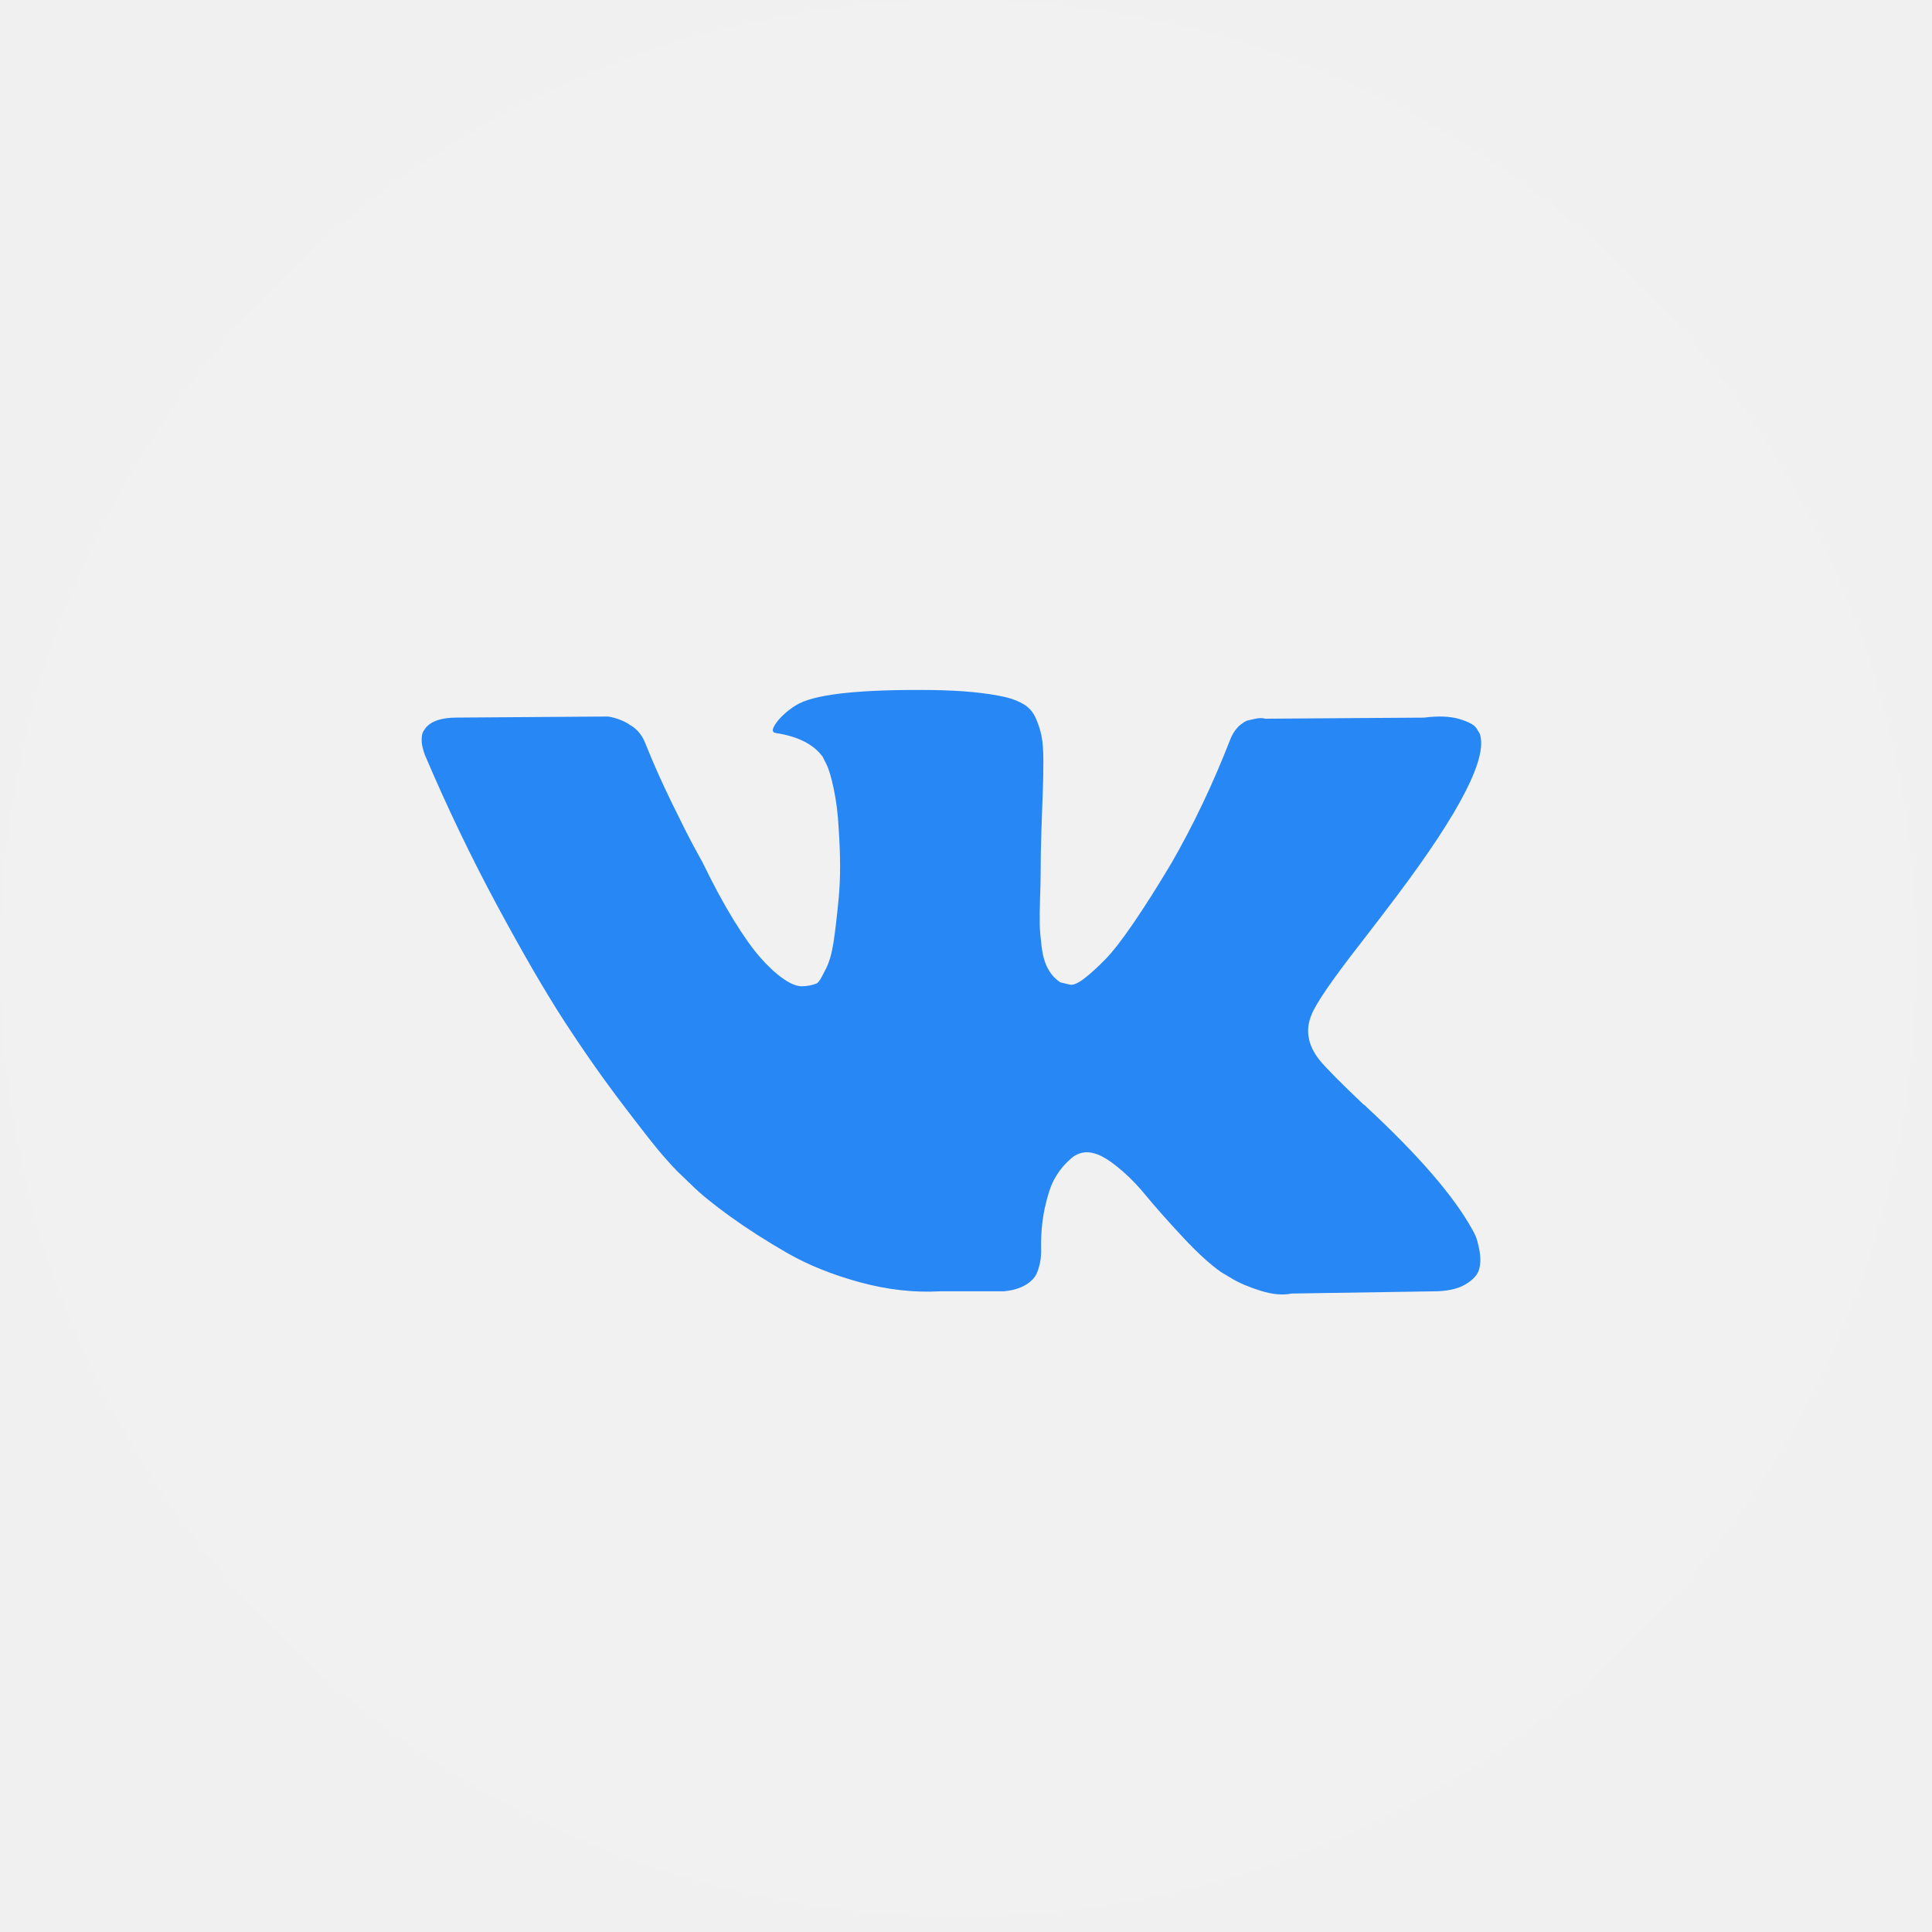
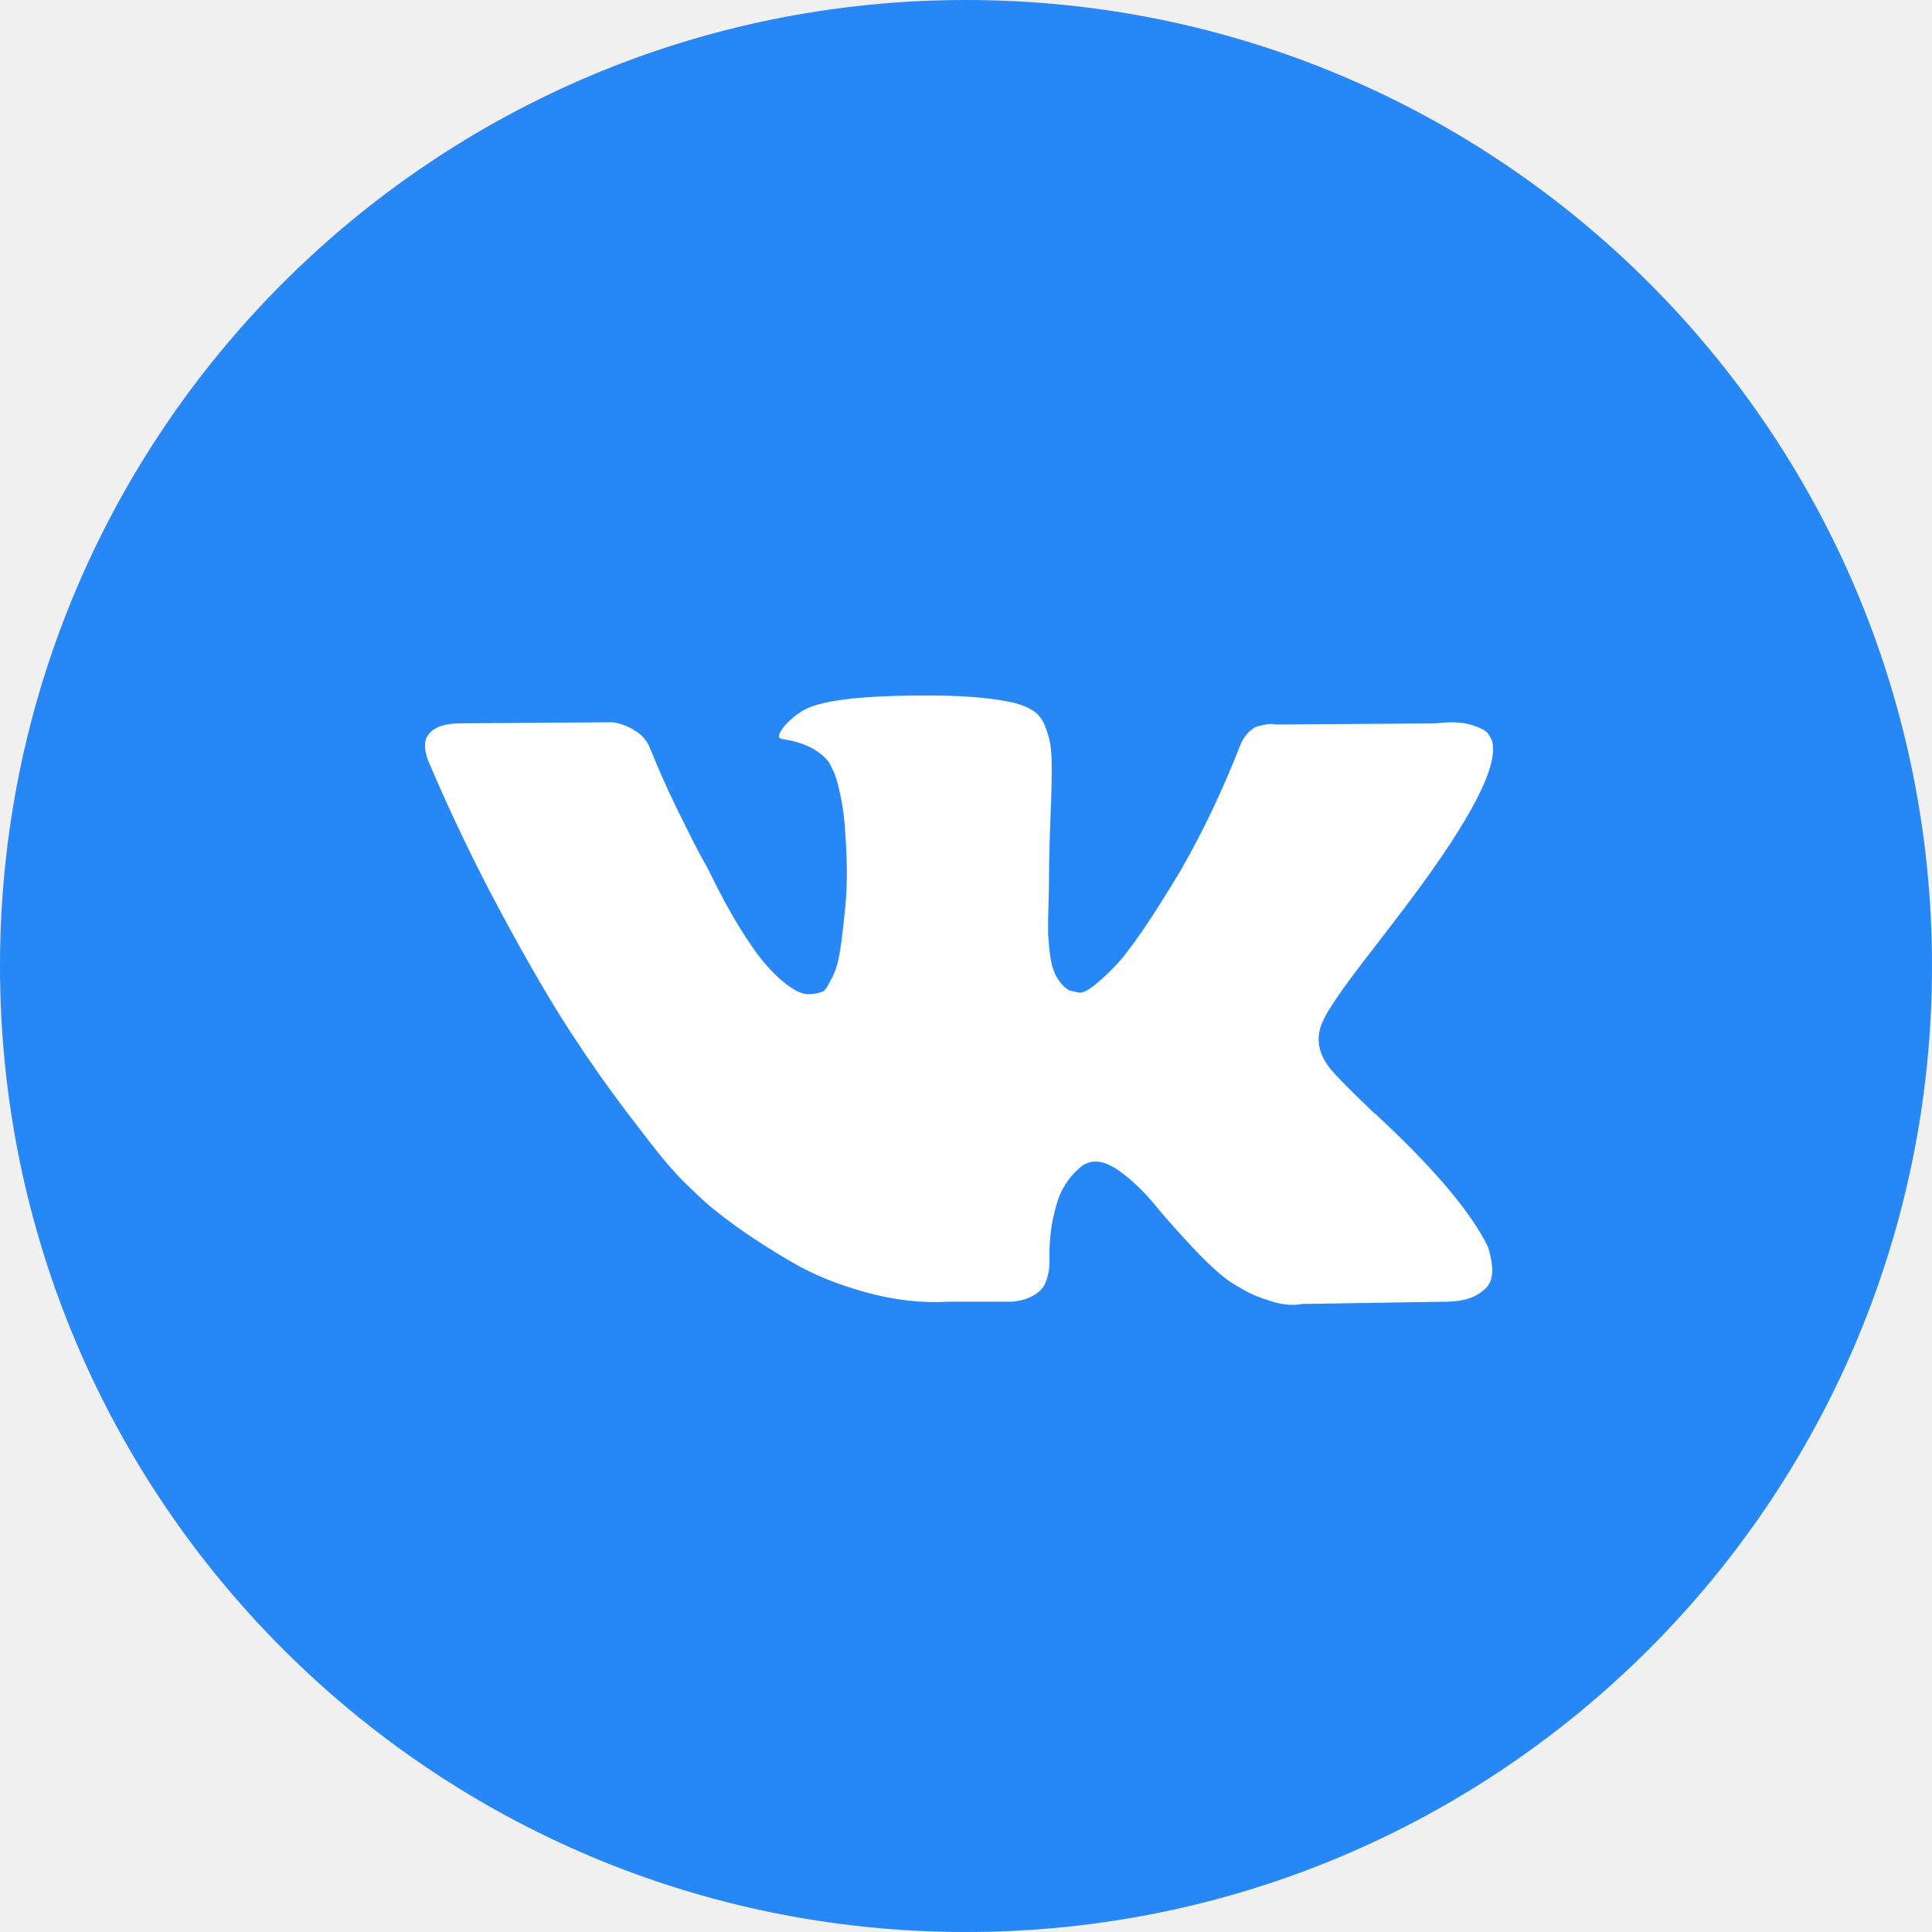
- <svg xmlns="http://www.w3.org/2000/svg" width="45" height="45" viewBox="0 0 45 45" fill="none">
-   <circle opacity="0.5" cx="22.32" cy="22.32" r="22.32" fill="#F2F2F2" />
-   <path d="M34.368 28.786C34.339 28.722 34.311 28.668 34.285 28.625C33.857 27.854 33.038 26.908 31.831 25.786L31.805 25.76L31.793 25.747L31.78 25.734H31.767C31.218 25.212 30.871 24.861 30.726 24.681C30.46 24.338 30.4 23.991 30.546 23.64C30.648 23.374 31.034 22.814 31.702 21.957C32.053 21.503 32.332 21.139 32.537 20.865C34.019 18.894 34.662 17.635 34.465 17.087L34.388 16.959C34.337 16.882 34.204 16.811 33.99 16.747C33.776 16.683 33.502 16.672 33.167 16.715L29.467 16.74C29.407 16.719 29.322 16.721 29.21 16.747C29.099 16.773 29.043 16.785 29.043 16.785L28.979 16.818L28.927 16.856C28.885 16.882 28.837 16.927 28.786 16.991C28.735 17.055 28.692 17.13 28.658 17.216C28.255 18.253 27.797 19.216 27.283 20.107C26.966 20.638 26.675 21.099 26.409 21.488C26.143 21.878 25.921 22.165 25.741 22.349C25.561 22.533 25.398 22.681 25.253 22.792C25.107 22.904 24.996 22.951 24.919 22.934C24.842 22.916 24.769 22.899 24.7 22.882C24.58 22.805 24.484 22.7 24.411 22.567C24.338 22.435 24.289 22.267 24.263 22.066C24.238 21.865 24.223 21.692 24.218 21.546C24.214 21.4 24.216 21.195 24.225 20.929C24.234 20.663 24.238 20.484 24.238 20.389C24.238 20.064 24.244 19.71 24.257 19.329C24.27 18.948 24.28 18.646 24.289 18.424C24.298 18.201 24.302 17.965 24.302 17.717C24.302 17.468 24.287 17.274 24.257 17.132C24.227 16.991 24.182 16.854 24.122 16.721C24.062 16.588 23.974 16.485 23.859 16.413C23.743 16.34 23.599 16.282 23.428 16.239C22.974 16.136 22.396 16.081 21.694 16.072C20.101 16.055 19.077 16.158 18.623 16.381C18.443 16.475 18.28 16.603 18.135 16.766C17.98 16.954 17.959 17.057 18.07 17.074C18.584 17.151 18.948 17.335 19.162 17.627L19.239 17.781C19.299 17.892 19.36 18.09 19.419 18.372C19.479 18.655 19.518 18.967 19.535 19.31C19.578 19.935 19.578 20.471 19.535 20.916C19.492 21.361 19.452 21.708 19.413 21.957C19.374 22.205 19.317 22.407 19.239 22.561C19.162 22.715 19.111 22.809 19.085 22.843C19.059 22.878 19.038 22.899 19.021 22.907C18.91 22.95 18.794 22.972 18.674 22.972C18.554 22.972 18.409 22.912 18.237 22.792C18.066 22.672 17.888 22.507 17.704 22.297C17.52 22.087 17.312 21.794 17.081 21.417C16.85 21.04 16.61 20.595 16.361 20.081L16.156 19.708C16.027 19.468 15.852 19.119 15.629 18.661C15.406 18.203 15.209 17.759 15.038 17.331C14.97 17.151 14.867 17.014 14.73 16.92L14.665 16.881C14.623 16.847 14.554 16.811 14.46 16.772C14.366 16.733 14.267 16.706 14.164 16.689L10.644 16.714C10.284 16.714 10.04 16.796 9.911 16.958L9.86 17.035C9.834 17.078 9.821 17.147 9.821 17.241C9.821 17.335 9.847 17.451 9.898 17.588C10.412 18.796 10.971 19.961 11.575 21.083C12.179 22.205 12.704 23.109 13.149 23.794C13.594 24.479 14.048 25.126 14.511 25.734C14.973 26.342 15.28 26.732 15.43 26.903C15.58 27.075 15.697 27.203 15.783 27.289L16.104 27.597C16.31 27.803 16.612 28.049 17.01 28.336C17.409 28.623 17.85 28.905 18.334 29.184C18.818 29.462 19.381 29.689 20.023 29.865C20.666 30.041 21.291 30.111 21.899 30.077H23.377C23.677 30.051 23.904 29.957 24.058 29.794L24.109 29.73C24.143 29.679 24.176 29.599 24.205 29.492C24.235 29.385 24.25 29.267 24.25 29.139C24.241 28.771 24.27 28.439 24.334 28.143C24.398 27.848 24.471 27.625 24.552 27.475C24.634 27.326 24.726 27.199 24.828 27.096C24.931 26.994 25.004 26.931 25.047 26.91C25.09 26.889 25.124 26.874 25.15 26.865C25.355 26.797 25.597 26.863 25.876 27.064C26.154 27.266 26.416 27.514 26.66 27.81C26.904 28.105 27.197 28.437 27.54 28.805C27.883 29.174 28.182 29.448 28.439 29.628L28.696 29.782C28.868 29.885 29.09 29.979 29.364 30.065C29.638 30.15 29.878 30.172 30.084 30.129L33.373 30.078C33.698 30.078 33.952 30.024 34.131 29.917C34.311 29.81 34.418 29.692 34.452 29.564C34.487 29.435 34.489 29.289 34.459 29.127C34.428 28.964 34.398 28.85 34.368 28.786Z" fill="#2787F5" />
+ <svg xmlns="http://www.w3.org/2000/svg" width="30" height="30" viewBox="0 0 30 30" fill="none">
+   <circle cx="15" cy="15" r="15" fill="#2787F5" />
+   <path d="M23.097 19.345C23.076 19.302 23.058 19.266 23.04 19.237C22.753 18.719 22.203 18.083 21.391 17.329L21.374 17.311L21.365 17.303L21.357 17.294H21.348C20.98 16.943 20.746 16.707 20.649 16.586C20.47 16.356 20.43 16.123 20.528 15.887C20.597 15.708 20.856 15.331 21.305 14.756C21.541 14.45 21.728 14.206 21.866 14.022C22.862 12.698 23.294 11.852 23.161 11.483L23.11 11.397C23.075 11.345 22.986 11.298 22.842 11.255C22.698 11.211 22.514 11.204 22.29 11.233L19.803 11.25C19.762 11.236 19.705 11.237 19.63 11.255C19.555 11.272 19.518 11.28 19.518 11.28L19.474 11.302L19.44 11.328C19.411 11.345 19.38 11.376 19.345 11.419C19.311 11.462 19.282 11.512 19.259 11.57C18.988 12.266 18.68 12.914 18.335 13.512C18.122 13.87 17.926 14.179 17.748 14.441C17.569 14.703 17.419 14.896 17.299 15.019C17.178 15.143 17.069 15.242 16.971 15.317C16.873 15.392 16.798 15.424 16.746 15.412C16.694 15.401 16.645 15.389 16.599 15.378C16.519 15.326 16.454 15.255 16.405 15.166C16.356 15.077 16.323 14.964 16.306 14.829C16.288 14.694 16.278 14.577 16.275 14.479C16.273 14.382 16.274 14.243 16.28 14.065C16.286 13.886 16.288 13.766 16.288 13.702C16.288 13.484 16.293 13.246 16.301 12.99C16.31 12.734 16.317 12.531 16.323 12.381C16.329 12.232 16.331 12.073 16.331 11.906C16.331 11.739 16.321 11.608 16.301 11.513C16.281 11.418 16.251 11.326 16.211 11.237C16.171 11.148 16.111 11.079 16.034 11.03C15.956 10.981 15.86 10.942 15.745 10.913C15.439 10.844 15.051 10.807 14.579 10.801C13.508 10.79 12.82 10.859 12.515 11.008C12.394 11.072 12.285 11.158 12.187 11.267C12.083 11.394 12.069 11.463 12.144 11.475C12.489 11.526 12.734 11.65 12.878 11.846L12.93 11.95C12.97 12.024 13.01 12.157 13.05 12.347C13.091 12.537 13.117 12.747 13.128 12.977C13.157 13.397 13.157 13.757 13.128 14.056C13.099 14.356 13.072 14.589 13.046 14.756C13.02 14.923 12.981 15.058 12.93 15.162C12.878 15.265 12.843 15.328 12.826 15.351C12.809 15.374 12.794 15.389 12.783 15.395C12.708 15.423 12.63 15.438 12.55 15.438C12.469 15.438 12.371 15.398 12.256 15.317C12.141 15.236 12.021 15.126 11.898 14.985C11.774 14.843 11.634 14.646 11.479 14.393C11.323 14.14 11.162 13.84 10.995 13.495L10.857 13.245C10.771 13.083 10.653 12.849 10.503 12.541C10.353 12.233 10.221 11.935 10.106 11.647C10.06 11.526 9.991 11.434 9.899 11.371L9.856 11.345C9.827 11.322 9.781 11.297 9.717 11.271C9.654 11.245 9.588 11.227 9.519 11.215L7.153 11.232C6.911 11.232 6.747 11.287 6.661 11.397L6.626 11.448C6.609 11.477 6.6 11.523 6.6 11.587C6.6 11.65 6.617 11.728 6.652 11.82C6.997 12.631 7.373 13.414 7.779 14.168C8.185 14.922 8.537 15.53 8.836 15.99C9.136 16.451 9.441 16.886 9.752 17.294C10.063 17.703 10.268 17.965 10.369 18.08C10.47 18.195 10.549 18.281 10.607 18.339L10.822 18.546C10.961 18.684 11.164 18.85 11.431 19.043C11.699 19.235 11.995 19.425 12.321 19.613C12.646 19.8 13.024 19.952 13.456 20.07C13.888 20.188 14.308 20.236 14.717 20.213H15.71C15.911 20.195 16.064 20.132 16.168 20.023L16.202 19.979C16.225 19.945 16.247 19.892 16.267 19.82C16.287 19.748 16.297 19.669 16.297 19.582C16.291 19.335 16.31 19.112 16.353 18.913C16.396 18.715 16.445 18.565 16.5 18.464C16.555 18.364 16.617 18.279 16.685 18.21C16.754 18.141 16.804 18.099 16.832 18.084C16.861 18.07 16.884 18.06 16.901 18.054C17.04 18.008 17.202 18.053 17.389 18.188C17.576 18.323 17.752 18.491 17.916 18.689C18.08 18.888 18.277 19.111 18.508 19.358C18.738 19.606 18.939 19.79 19.112 19.911L19.285 20.014C19.4 20.084 19.549 20.147 19.734 20.204C19.918 20.262 20.079 20.276 20.217 20.248L22.428 20.213C22.646 20.213 22.816 20.177 22.937 20.105C23.058 20.033 23.13 19.954 23.153 19.868C23.176 19.781 23.177 19.683 23.157 19.574C23.137 19.465 23.117 19.388 23.097 19.345Z" fill="white" />
</svg>
